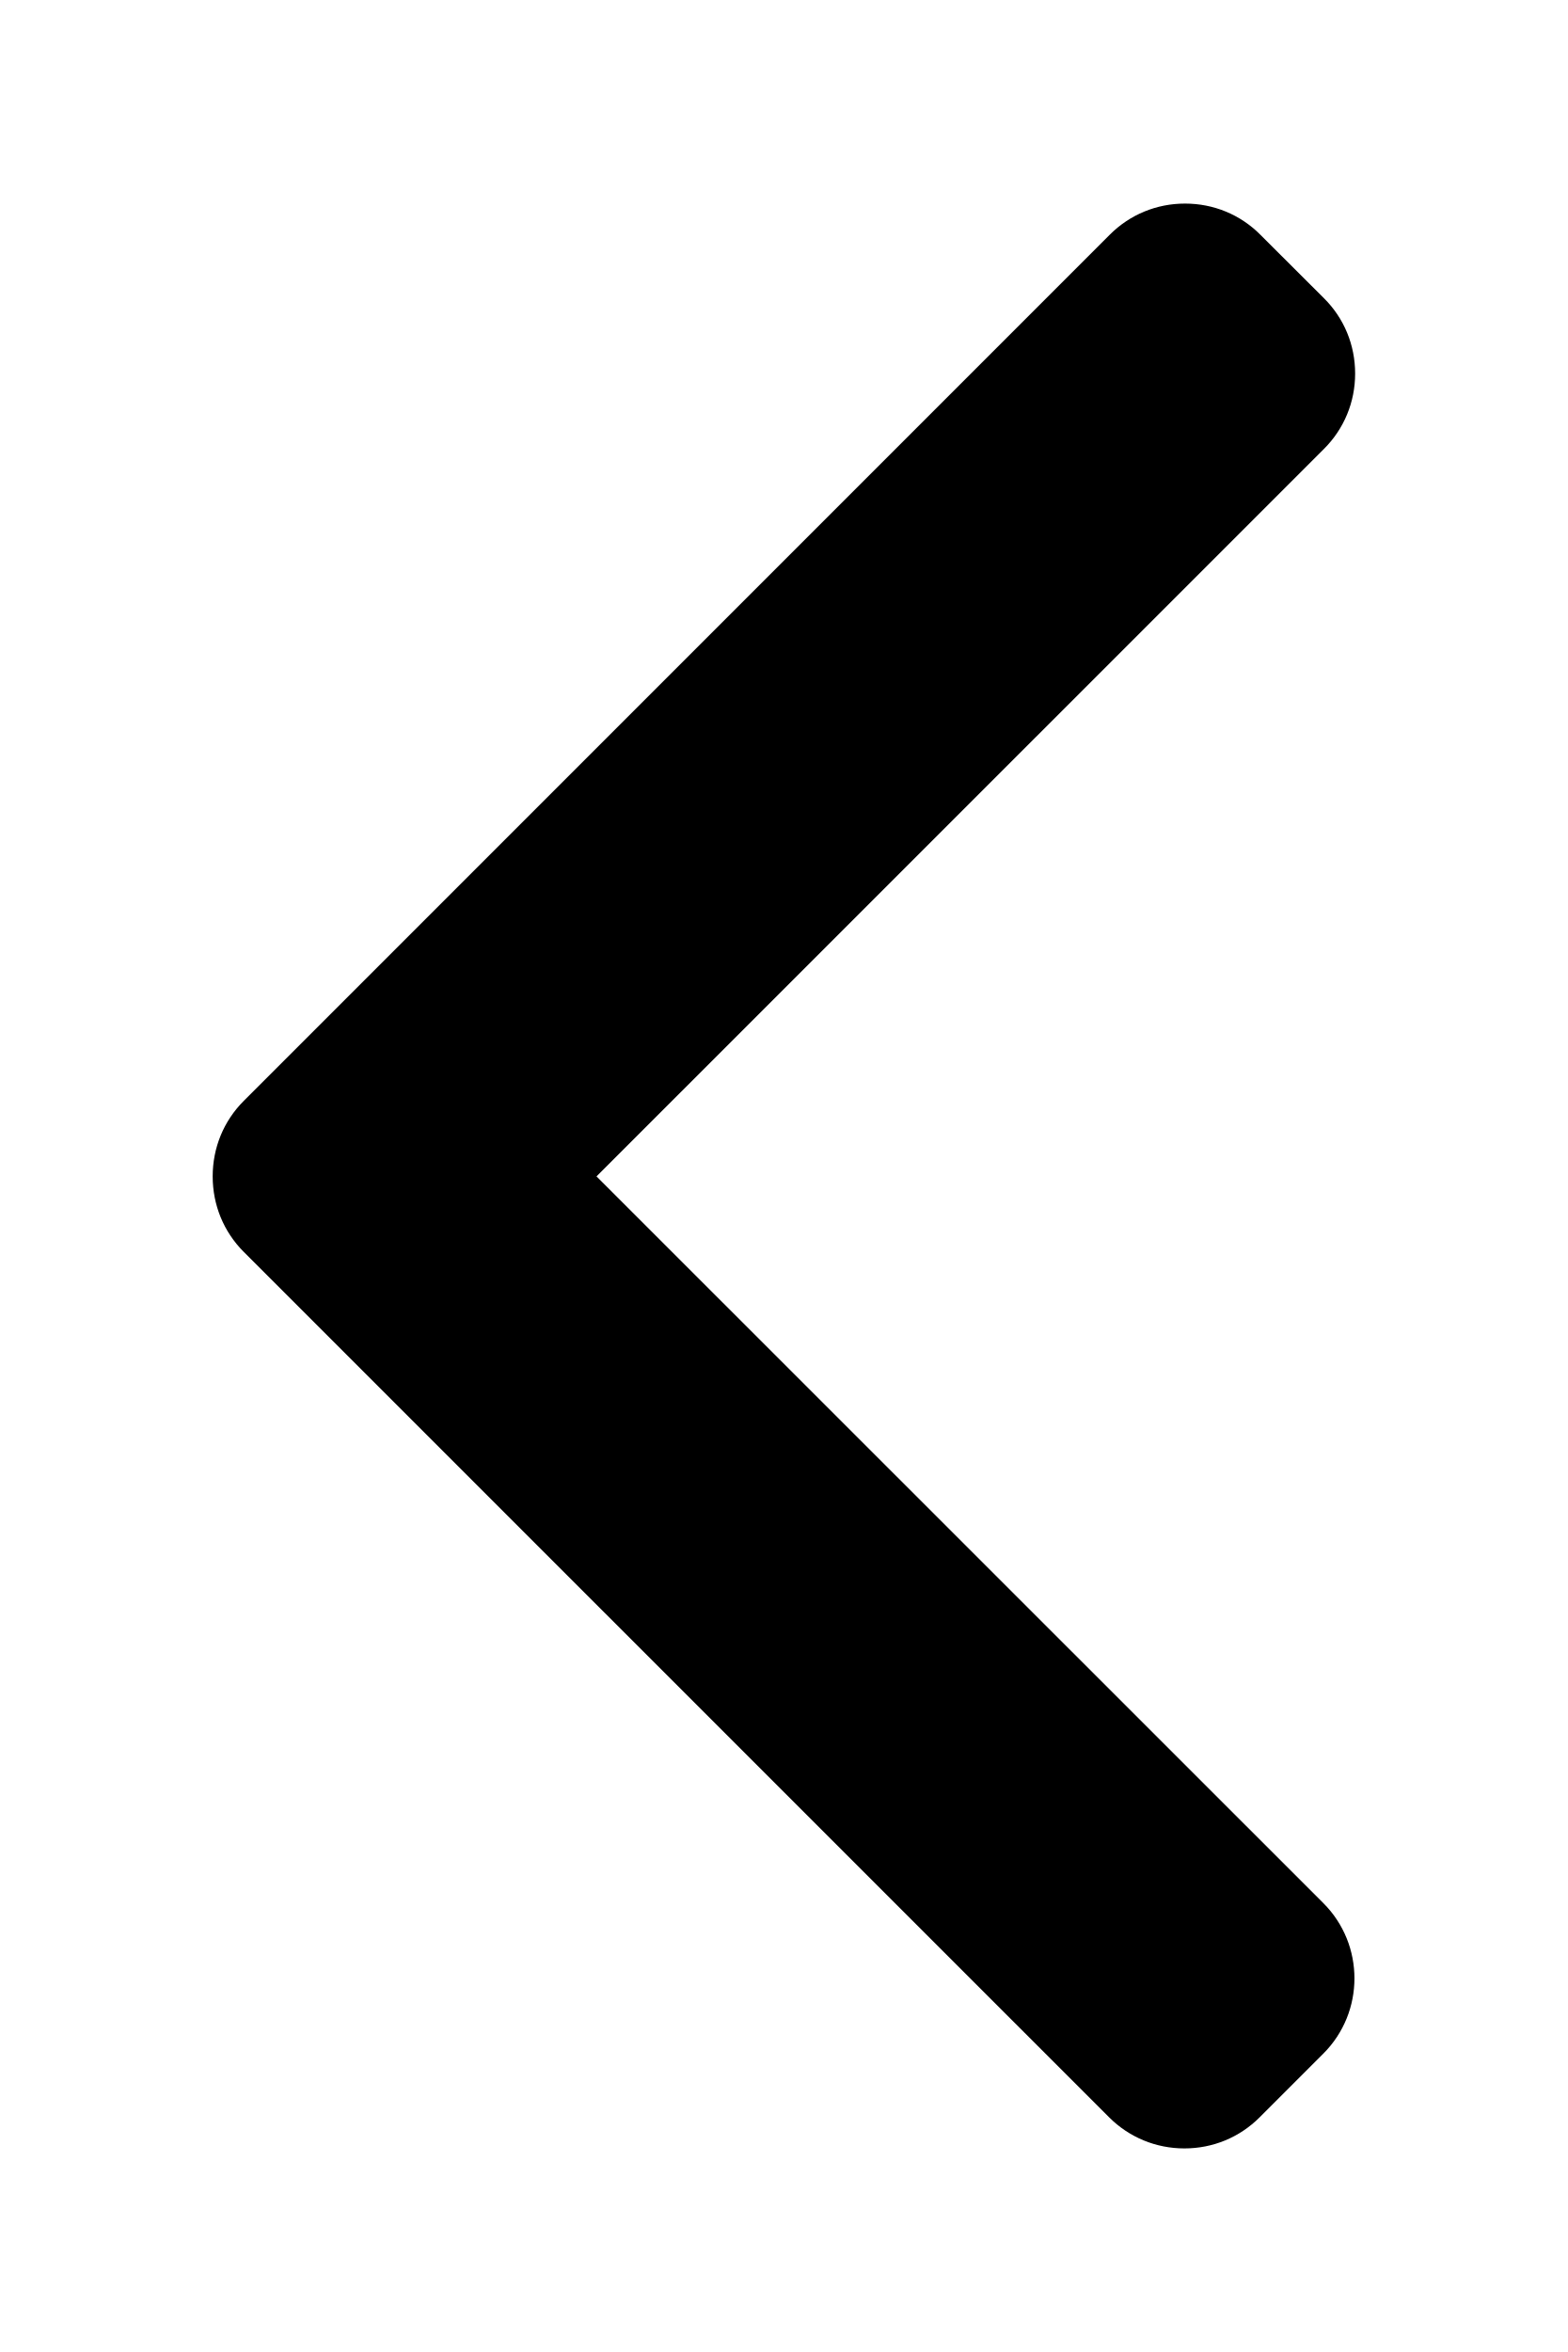
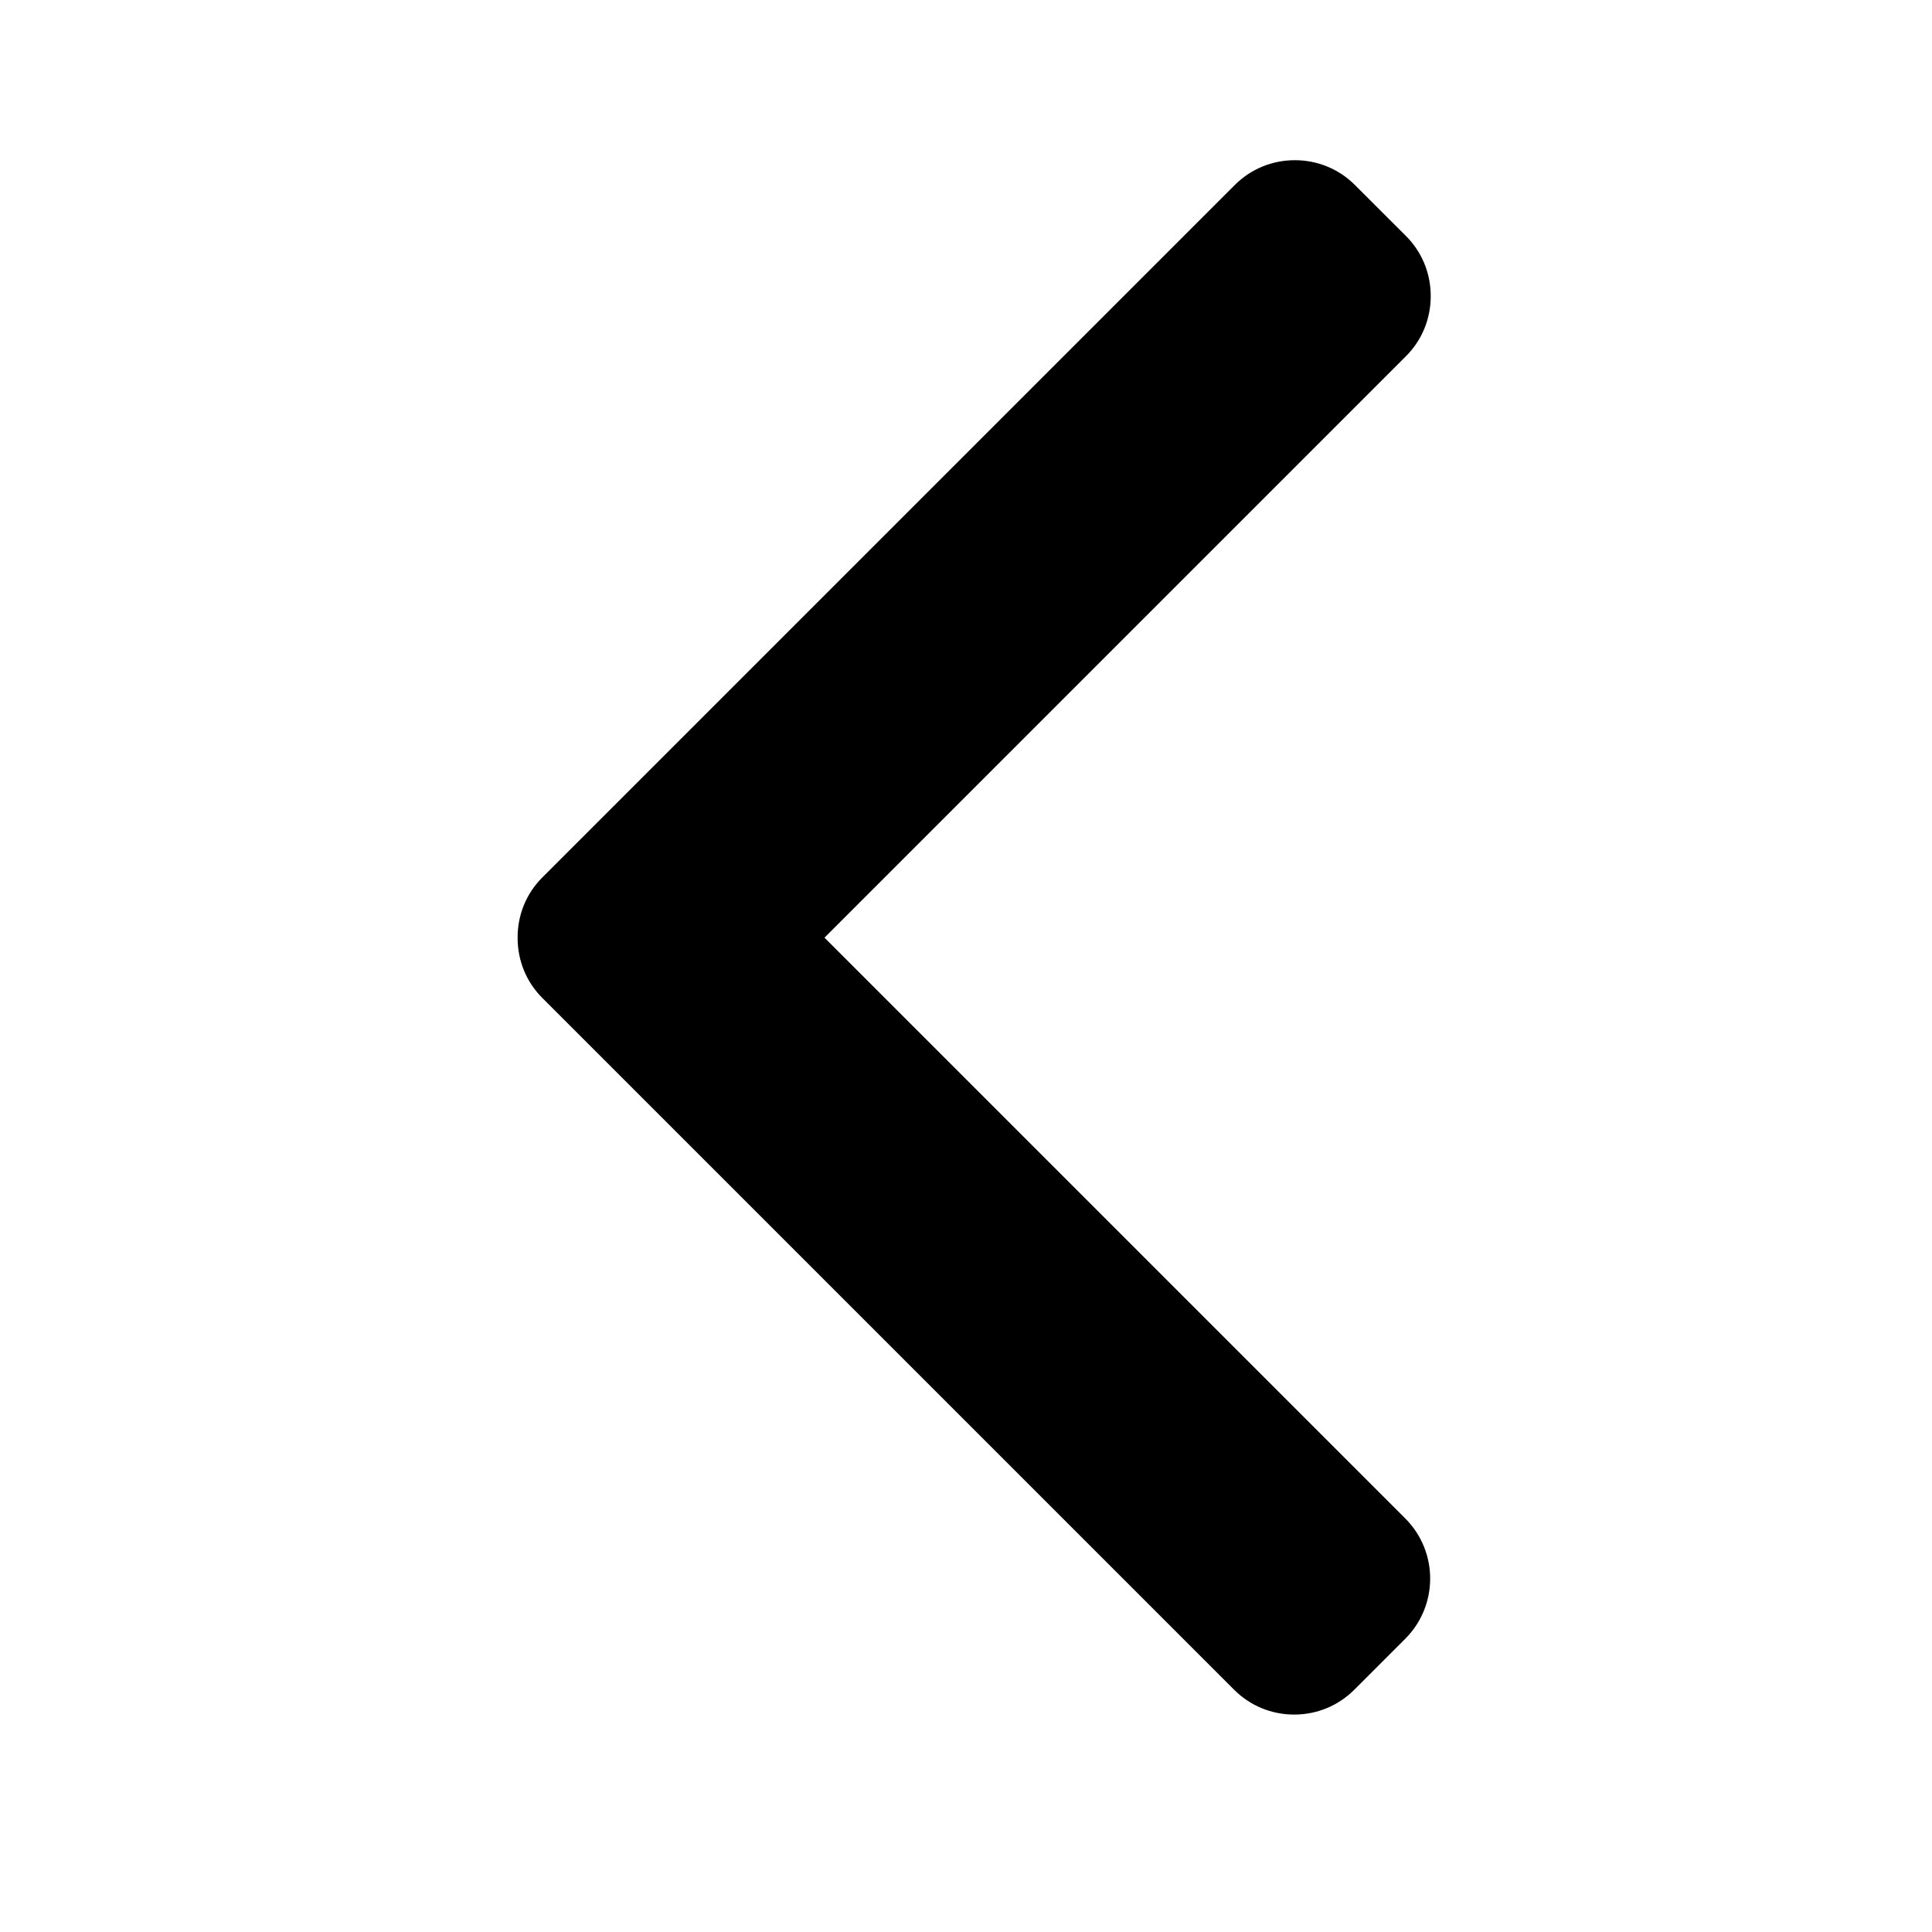
- <svg xmlns="http://www.w3.org/2000/svg" width="12" height="18" viewBox="0 0 12 18" fill="none" version="1.1" id="svg4">
+ <svg xmlns="http://www.w3.org/2000/svg" width="24" height="24" viewBox="0 0 24 24" version="1.1" id="svg4" style="fill:none">
  <defs id="defs8" />
-   <path d="M 4.566,9.003 10.135,3.435 c 0.153,-0.153 0.238,-0.357 0.238,-0.576 0,-0.218 -0.084,-0.423 -0.238,-0.576 L 9.647,1.796 C 9.494,1.642 9.289,1.558 9.071,1.558 c -0.218,0 -0.422,0.084 -0.576,0.238 L 1.866,8.425 C 1.712,8.579 1.628,8.784 1.628,9.003 1.628,9.222 1.712,9.427 1.866,9.581 l 6.624,6.623 c 0.153,0.153 0.358,0.238 0.576,0.238 0.218,0 0.422,-0.084 0.576,-0.238 l 0.488,-0.488 c 0.317,-0.317 0.317,-0.834 0,-1.151 z" id="path2" style="fill:#000000;fill-opacity:1;stroke-width:0.827" />
+   <path d="m 10.242,11.648 7.223,-7.223 c 0.199,-0.198 0.308,-0.464 0.308,-0.747 0,-0.283 -0.109,-0.548 -0.308,-0.747 L 16.832,2.299 C 16.634,2.1 16.368,1.99 16.085,1.99 c -0.283,0 -0.548,0.11 -0.747,0.309 L 6.738,10.899 c -0.2,0.199 -0.309,0.466 -0.308,0.749 -7.852e-4,0.284 0.108,0.551 0.308,0.75 l 8.592,8.592 c 0.199,0.199 0.464,0.309 0.747,0.309 0.283,0 0.548,-0.11 0.747,-0.309 l 0.633,-0.633 c 0.412,-0.412 0.412,-1.082 0,-1.494 z" id="path2" style="fill:#000000;fill-opacity:1;stroke-width:1.073" />
</svg>
